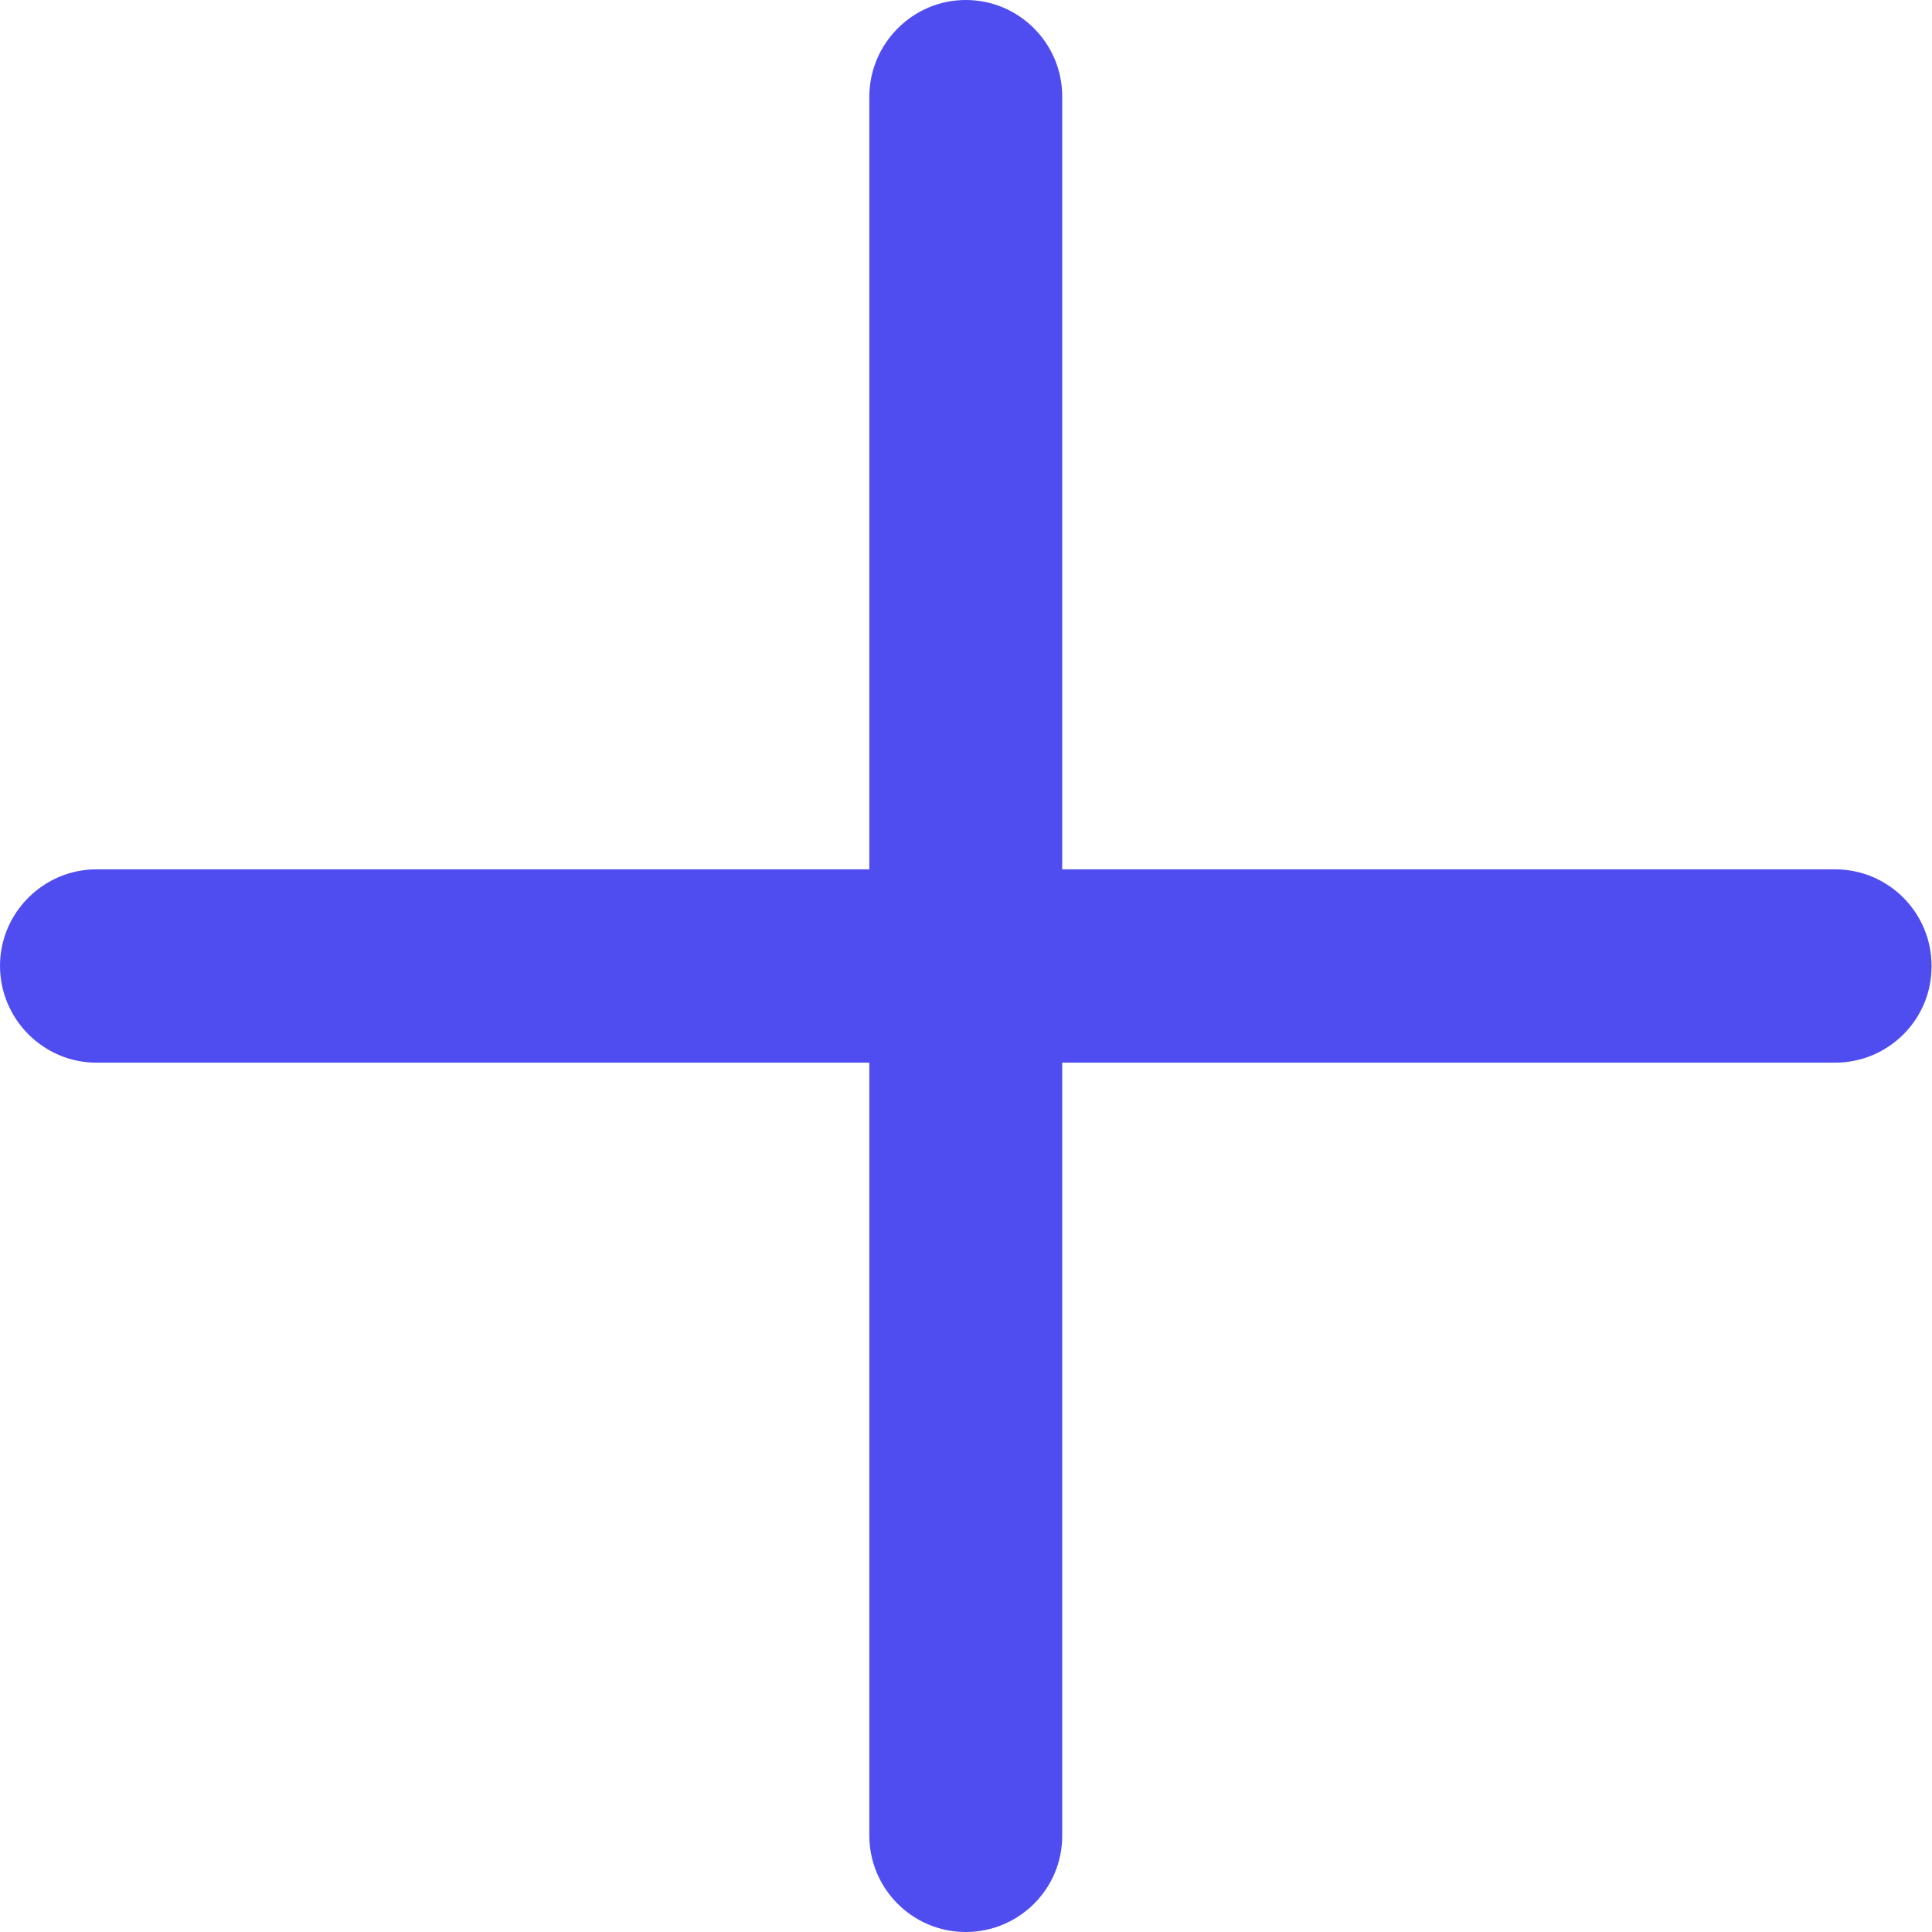
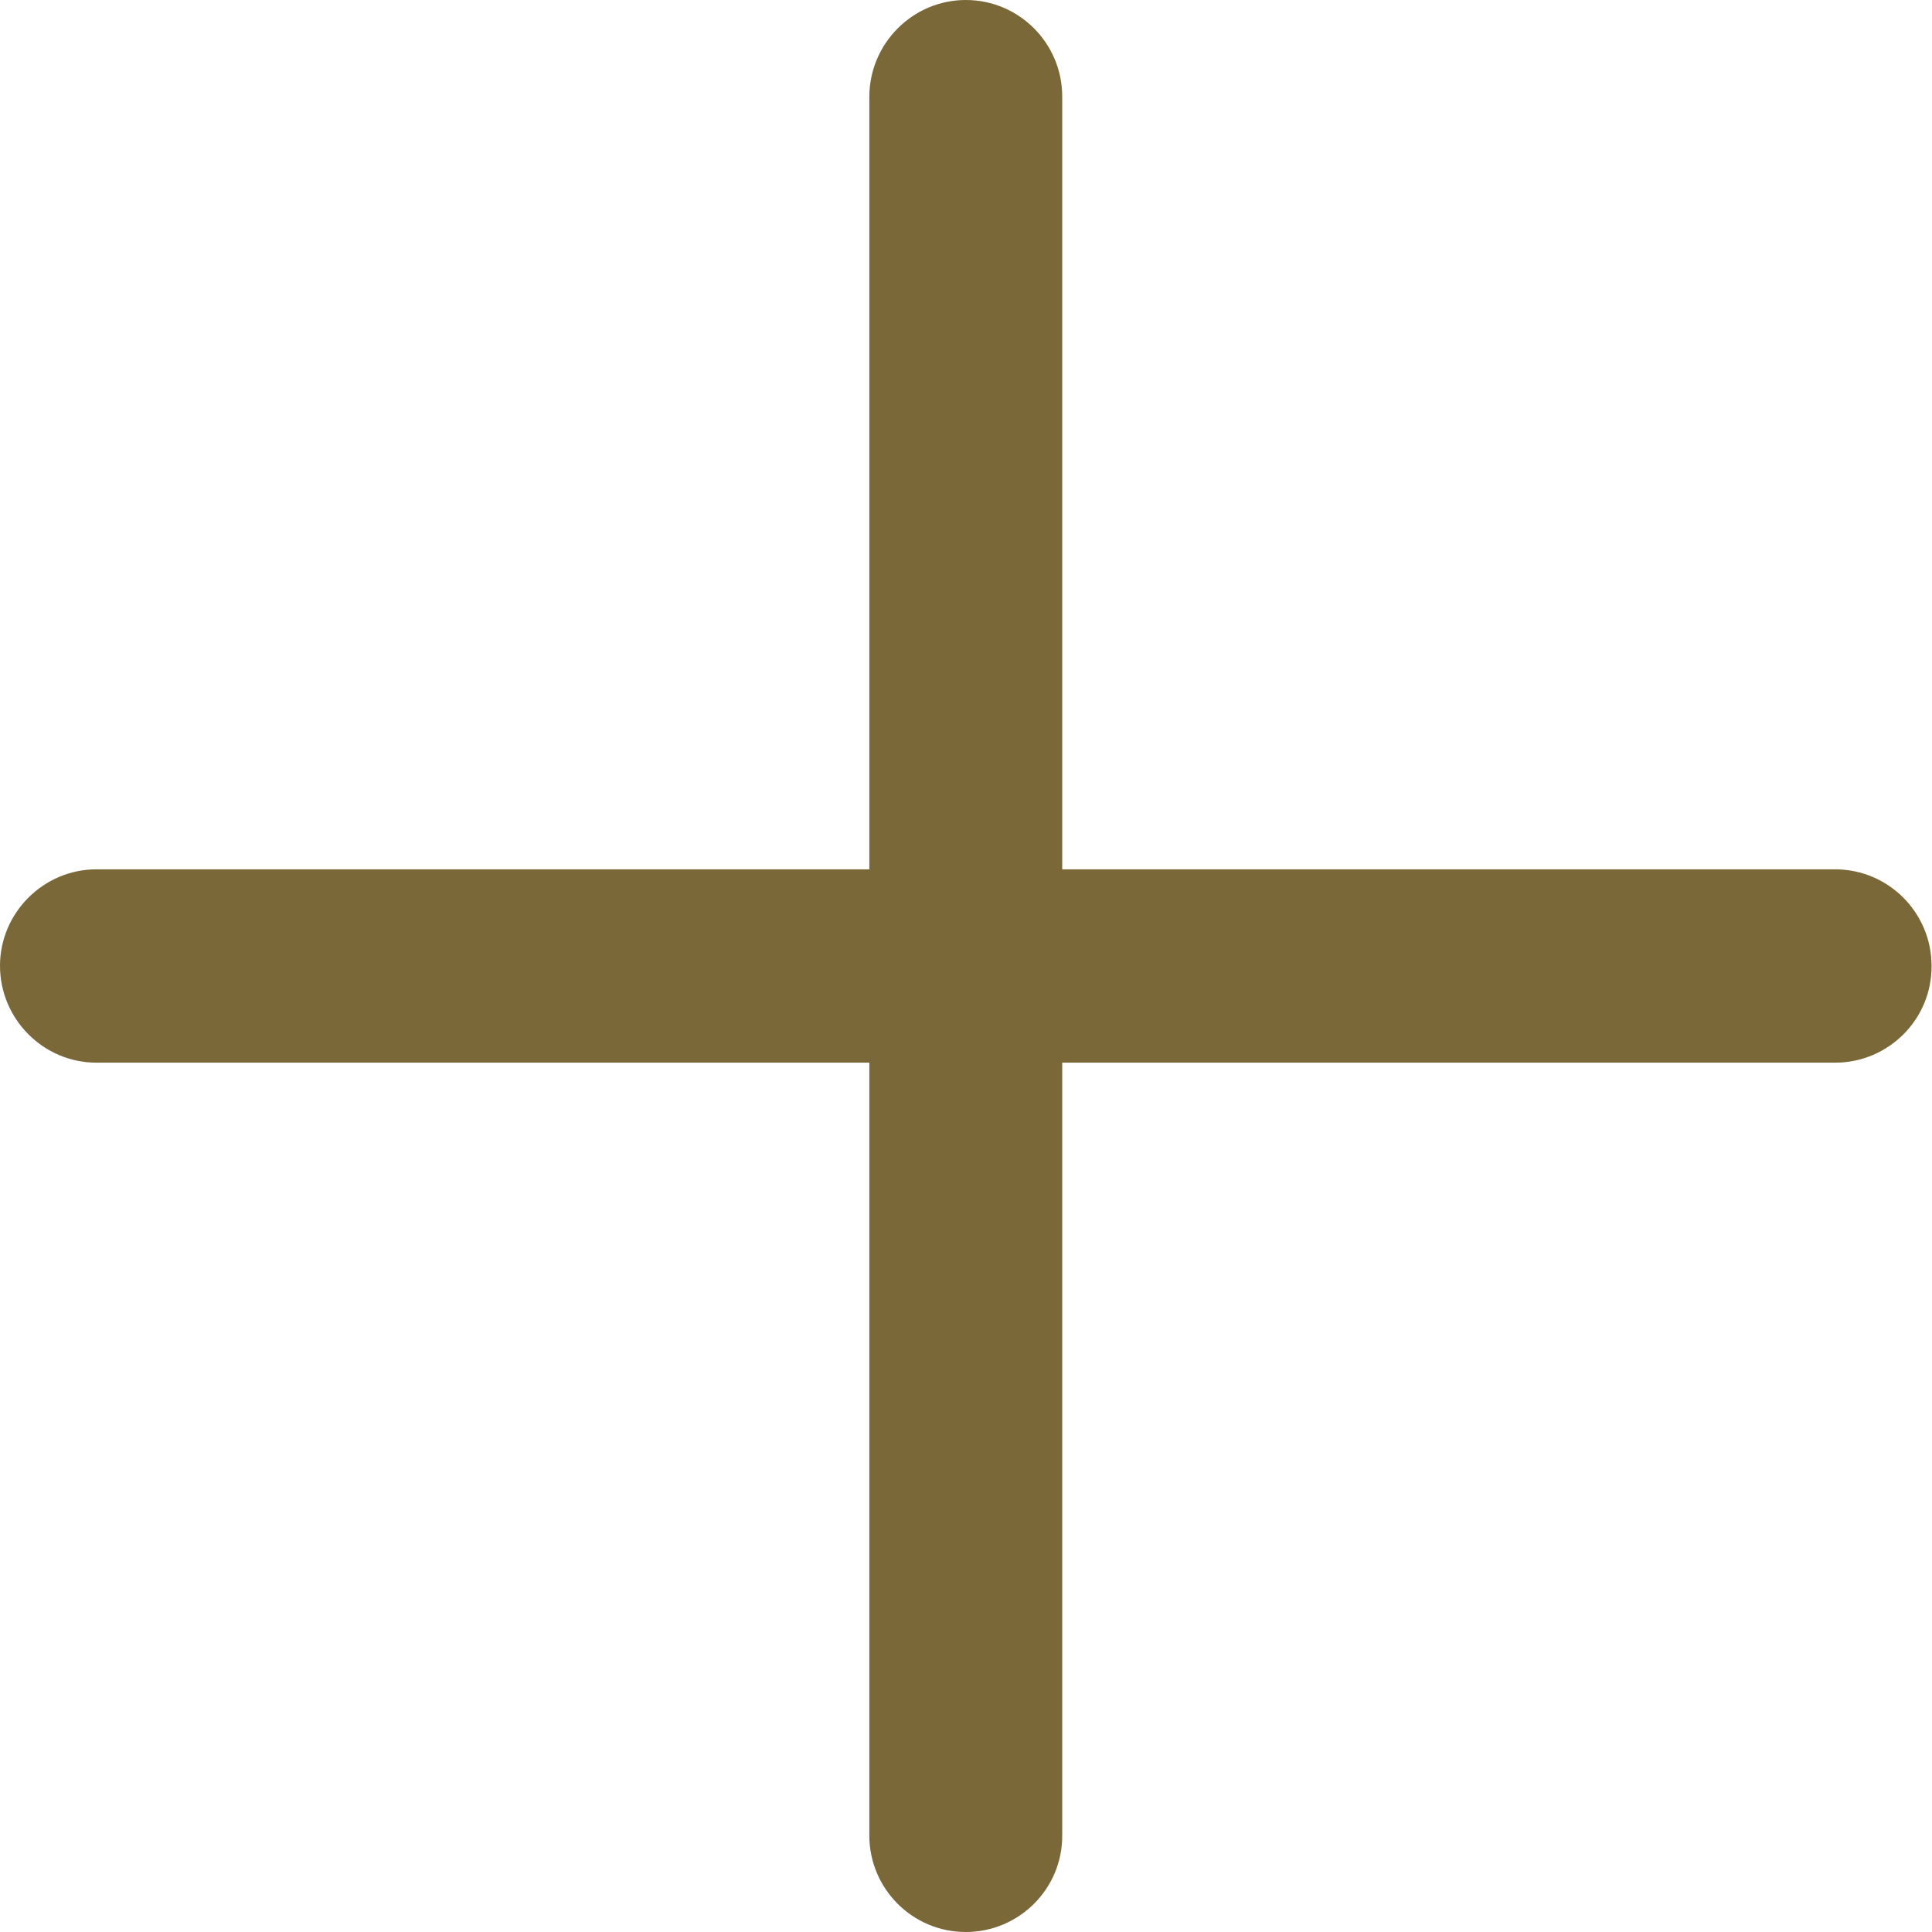
<svg xmlns="http://www.w3.org/2000/svg" version="1.1" id="Layer_1" x="0px" y="0px" viewBox="0 0 426.7 426.7" style="enable-background:new 0 0 426.7 426.7;" xml:space="preserve">
  <style type="text/css">
	.st0{fill:#607D8B;}
</style>
  <g>
-     <path class="st0" d="M405.3,234.7h-384C9.6,234.7,0,225.1,0,213.3C0,201.6,9.6,192,21.3,192h384c11.8,0,21.3,9.6,21.3,21.3   C426.7,225.1,417.1,234.7,405.3,234.7z" id="id_117" style="fill:rgb(79, 76, 240);" />
-     <path class="st0" d="M213.3,426.7c-11.8,0-21.3-9.6-21.3-21.3v-384C192,9.6,201.6,0,213.3,0c11.8,0,21.3,9.6,21.3,21.3v384   C234.7,417.1,225.1,426.7,213.3,426.7z" id="id_118" style="fill: rgb(79, 76, 240);" />
+     <path class="st0" d="M405.3,234.7h-384C9.6,234.7,0,225.1,0,213.3C0,201.6,9.6,192,21.3,192h384c11.8,0,21.3,9.6,21.3,21.3   C426.7,225.1,417.1,234.7,405.3,234.7z" id="id_117" style="fill:rgb(122, 104, 57);" />
+     <path class="st0" d="M213.3,426.7c-11.8,0-21.3-9.6-21.3-21.3v-384C192,9.6,201.6,0,213.3,0c11.8,0,21.3,9.6,21.3,21.3v384   C234.7,417.1,225.1,426.7,213.3,426.7z" id="id_118" style="fill: rgb(122, 104, 57);" />
  </g>
</svg>
